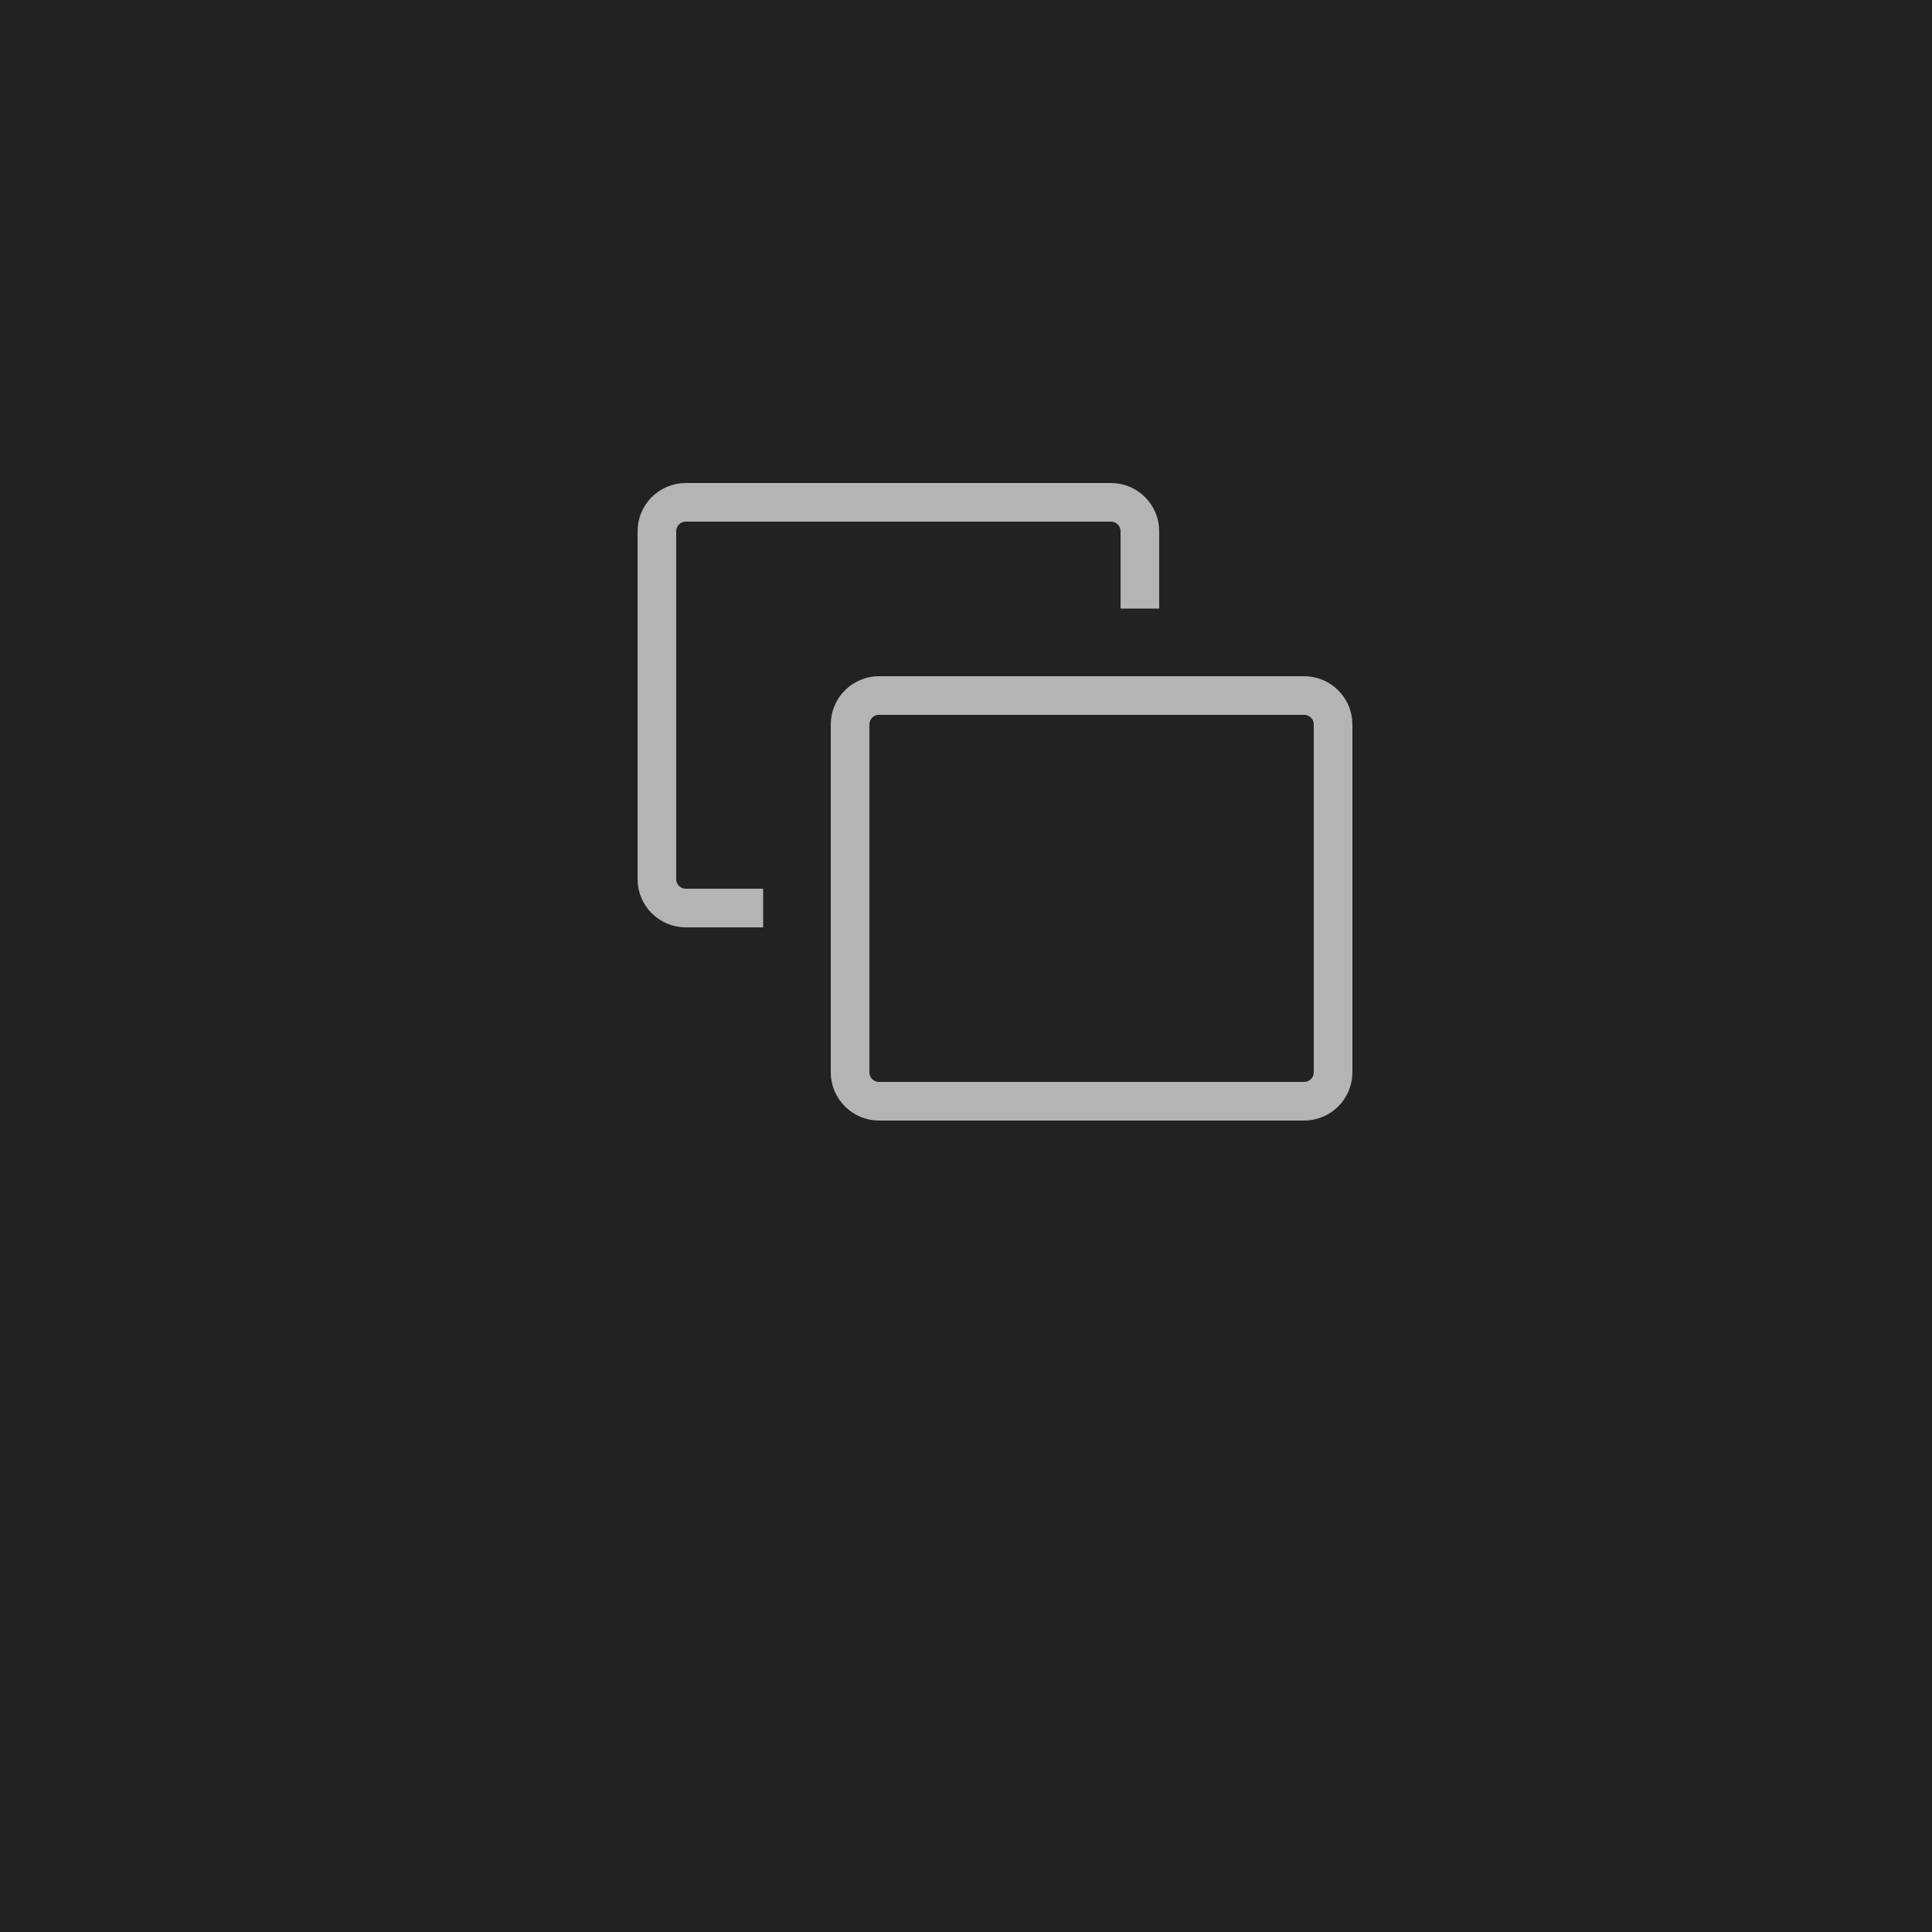
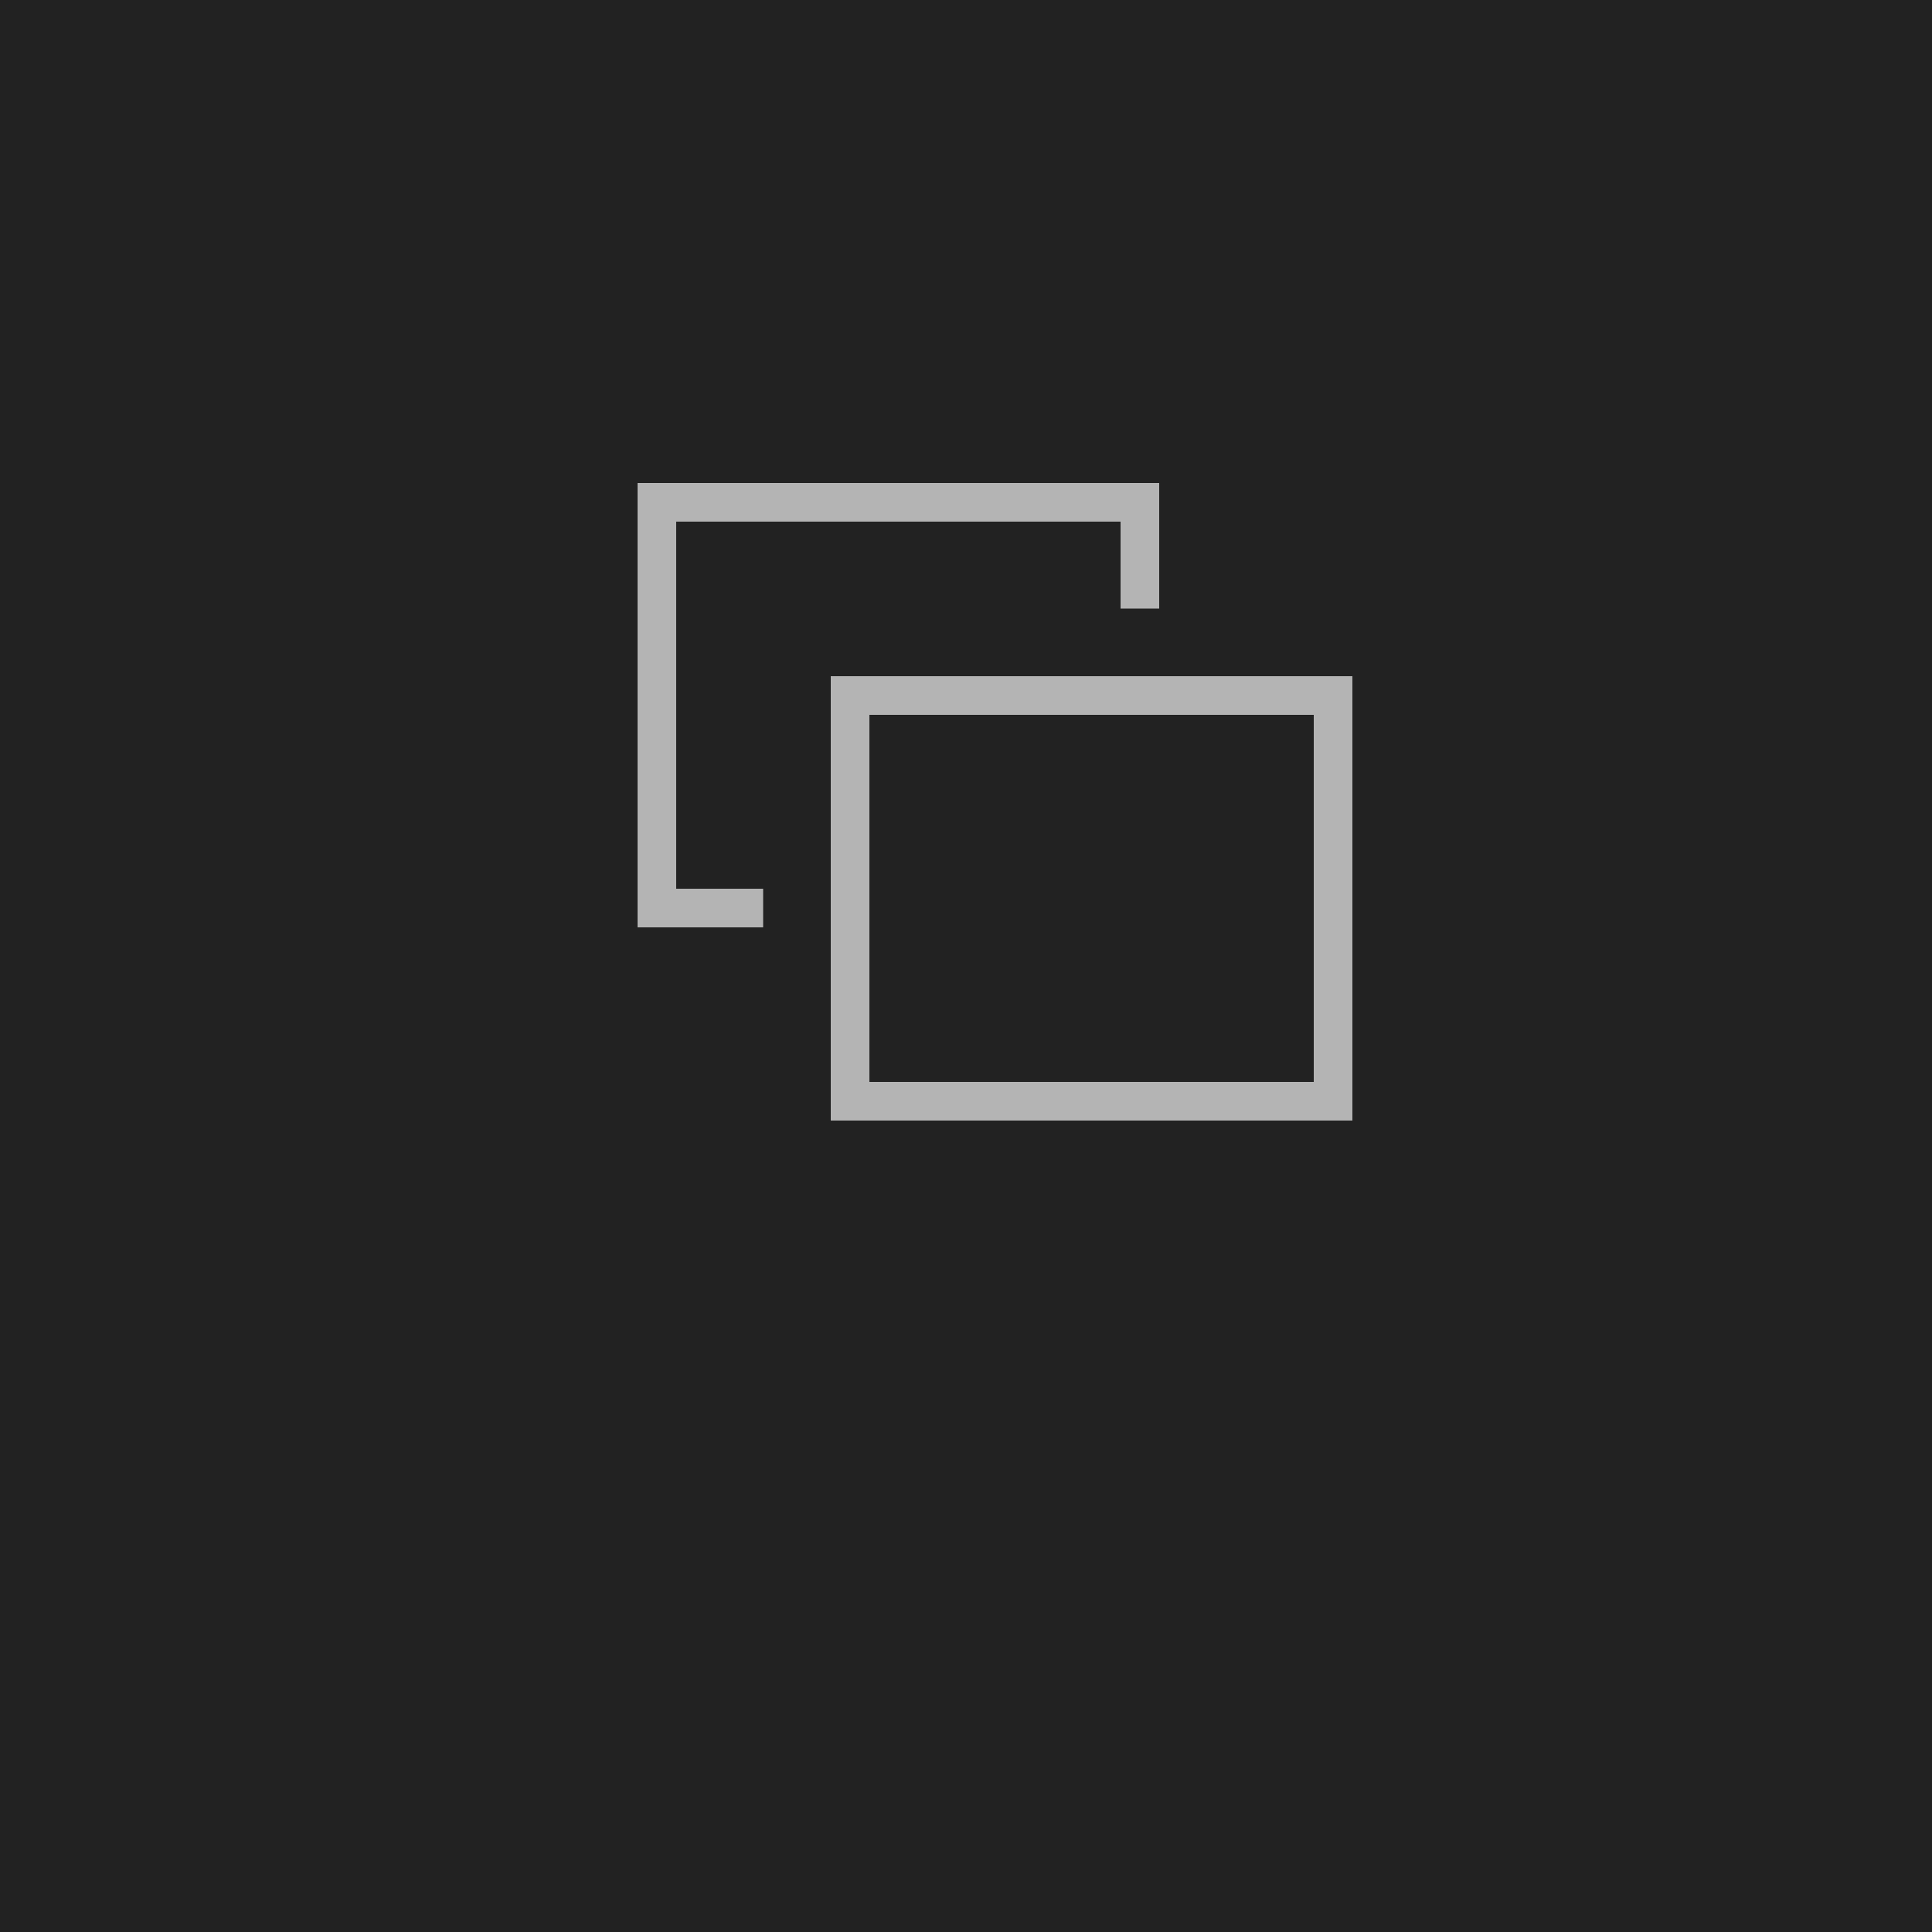
- <svg xmlns="http://www.w3.org/2000/svg" width="200" height="200">
+ <svg xmlns="http://www.w3.org/2000/svg" width="200" height="200" viewBox="0 0 200 200">
  <g fill="none">
-     <path fill="#222" d="M0 0h200v200H0z" />
-     <g transform="translate(68 52)">
-       <rect stroke="#B4B4B4" stroke-width="4" width="50" height="42" rx="3" />
-       <path fill="#222" d="M11 11h44v36H11z" />
-       <rect stroke="#B4B4B4" stroke-width="4" x="20" y="20" width="50" height="42" rx="3" />
+     <path d="M0 0h200v200h-200v-200z" id="Shape" fill="#222" />
+     <g>
+       <path id="Rectangle-path" stroke="#B4B4B4" stroke-width="4" d="M68 52h50v42h-50z" />
+       <path d="M79 63h44v36h-44v-36z" fill="#222" />
+       <path stroke="#B4B4B4" stroke-width="4" d="M88 72h50v42h-50z" />
    </g>
  </g>
</svg>
